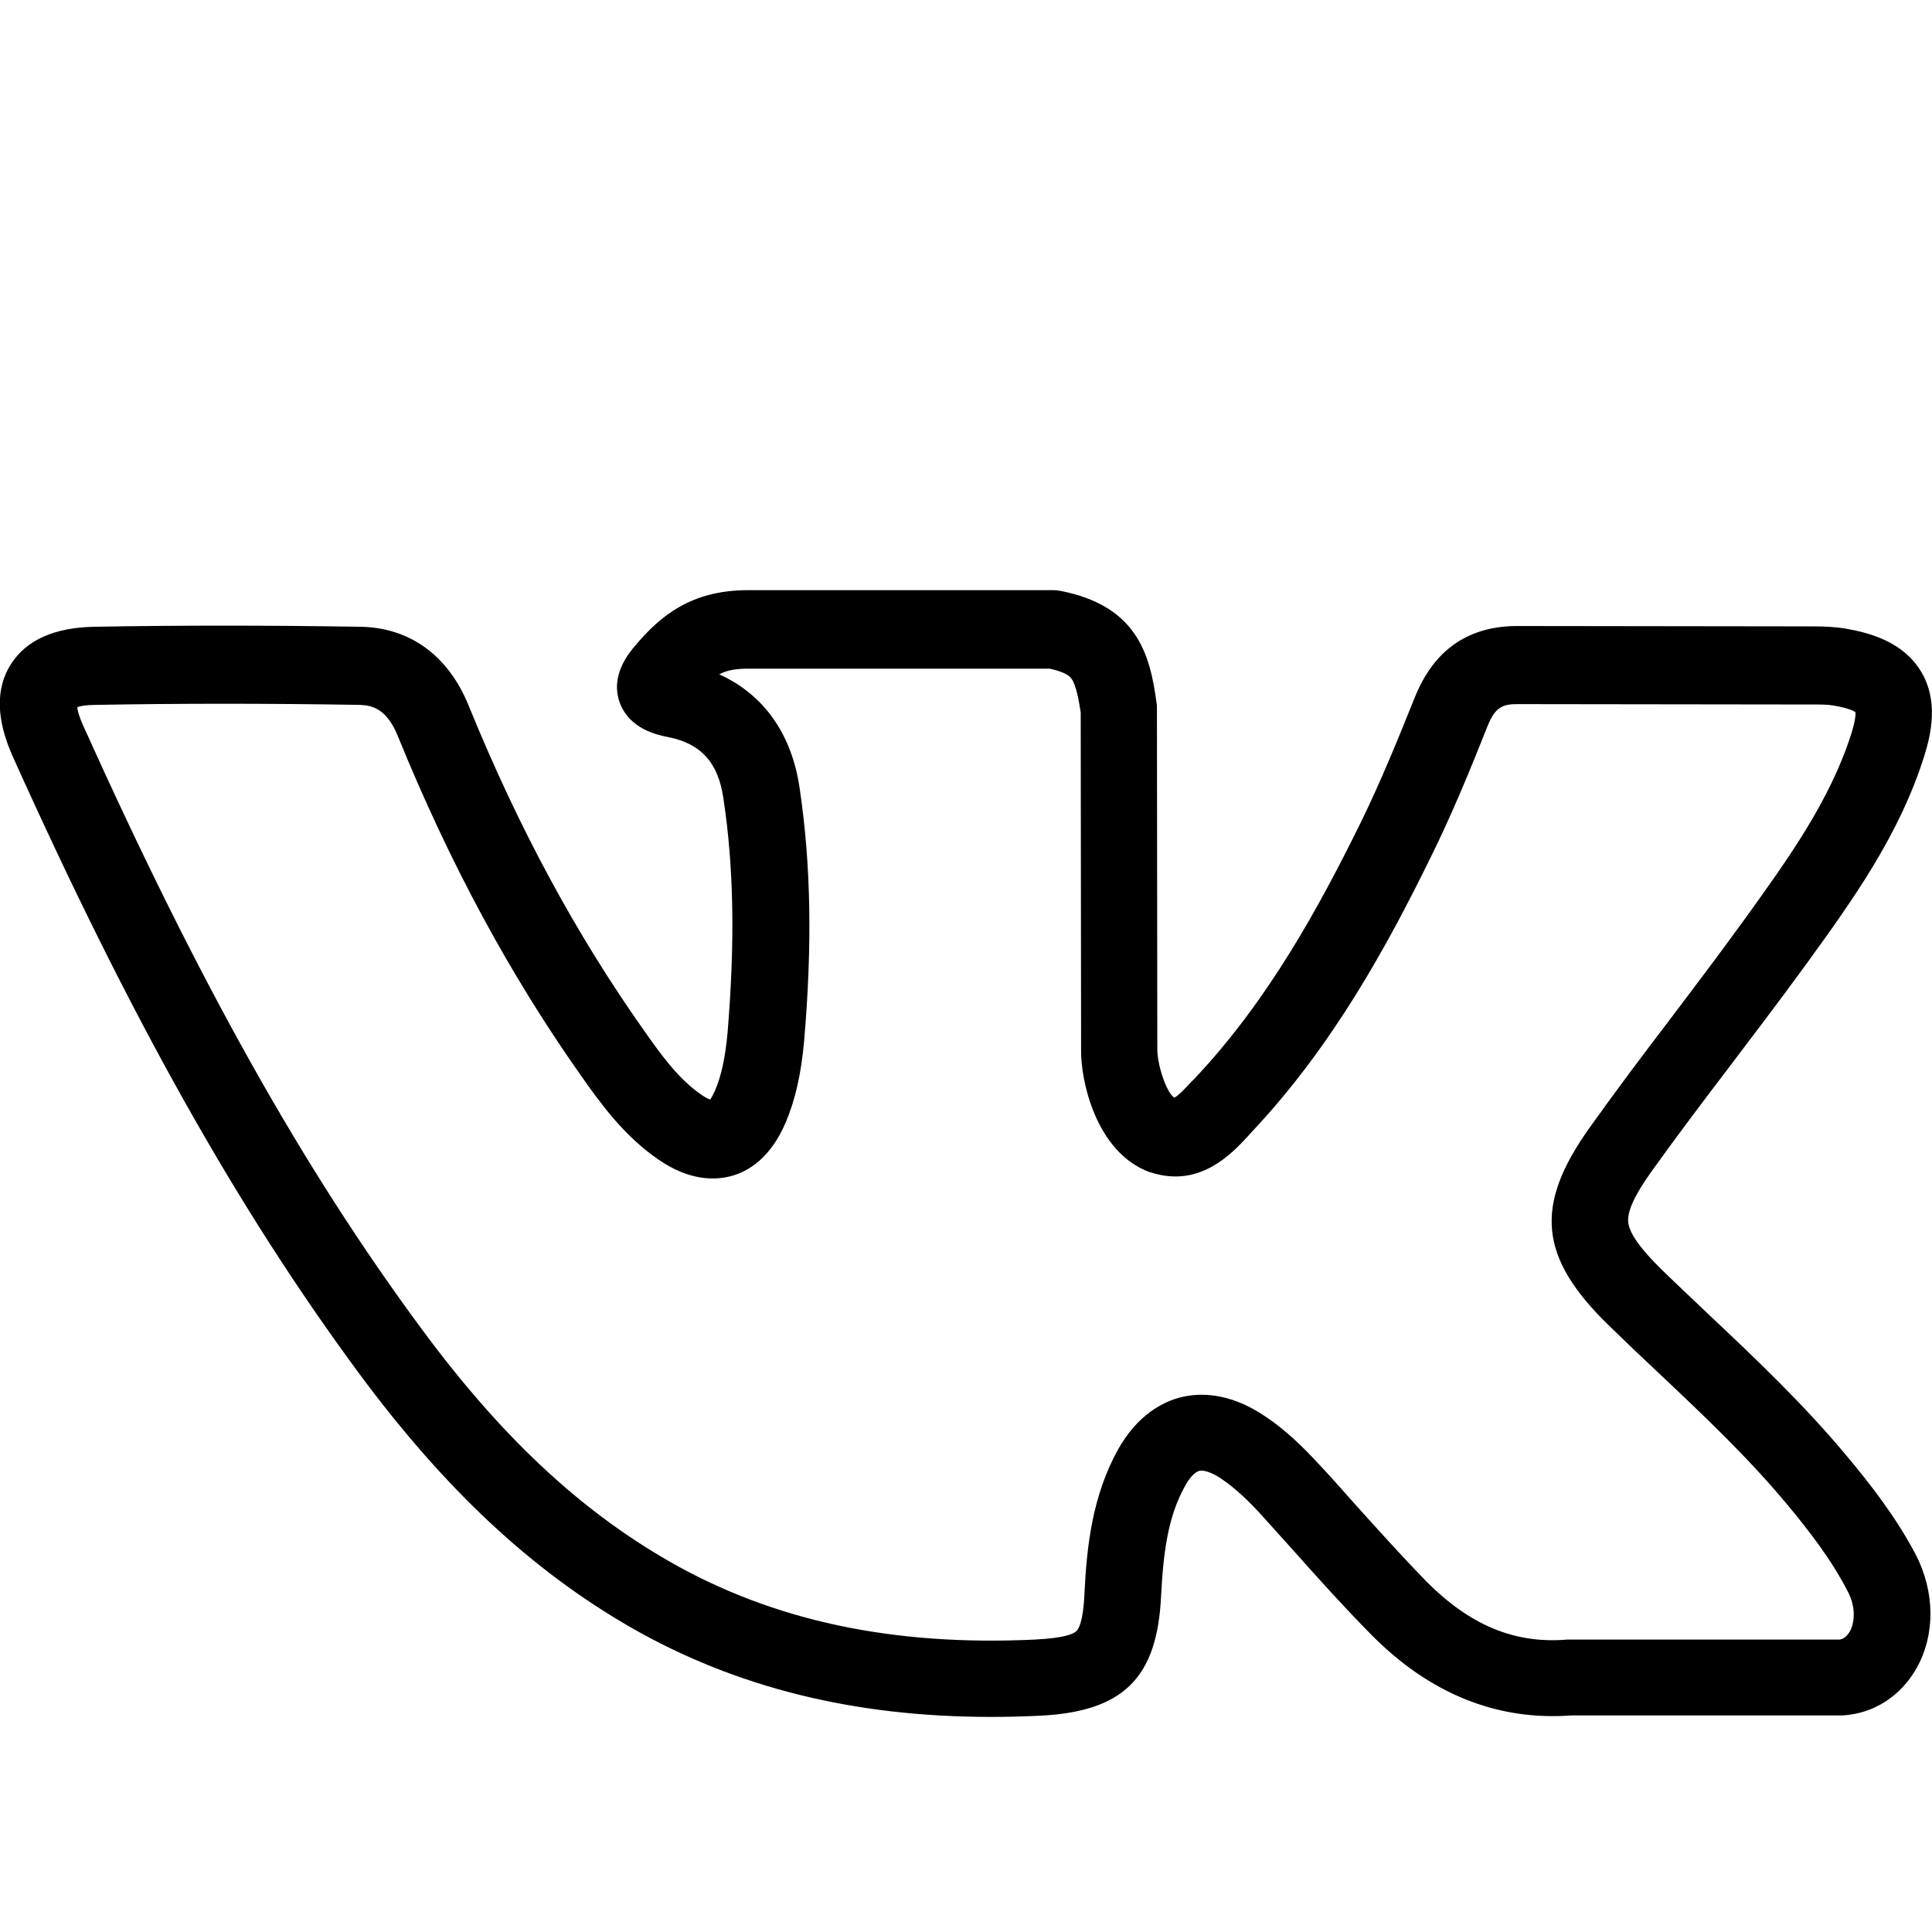
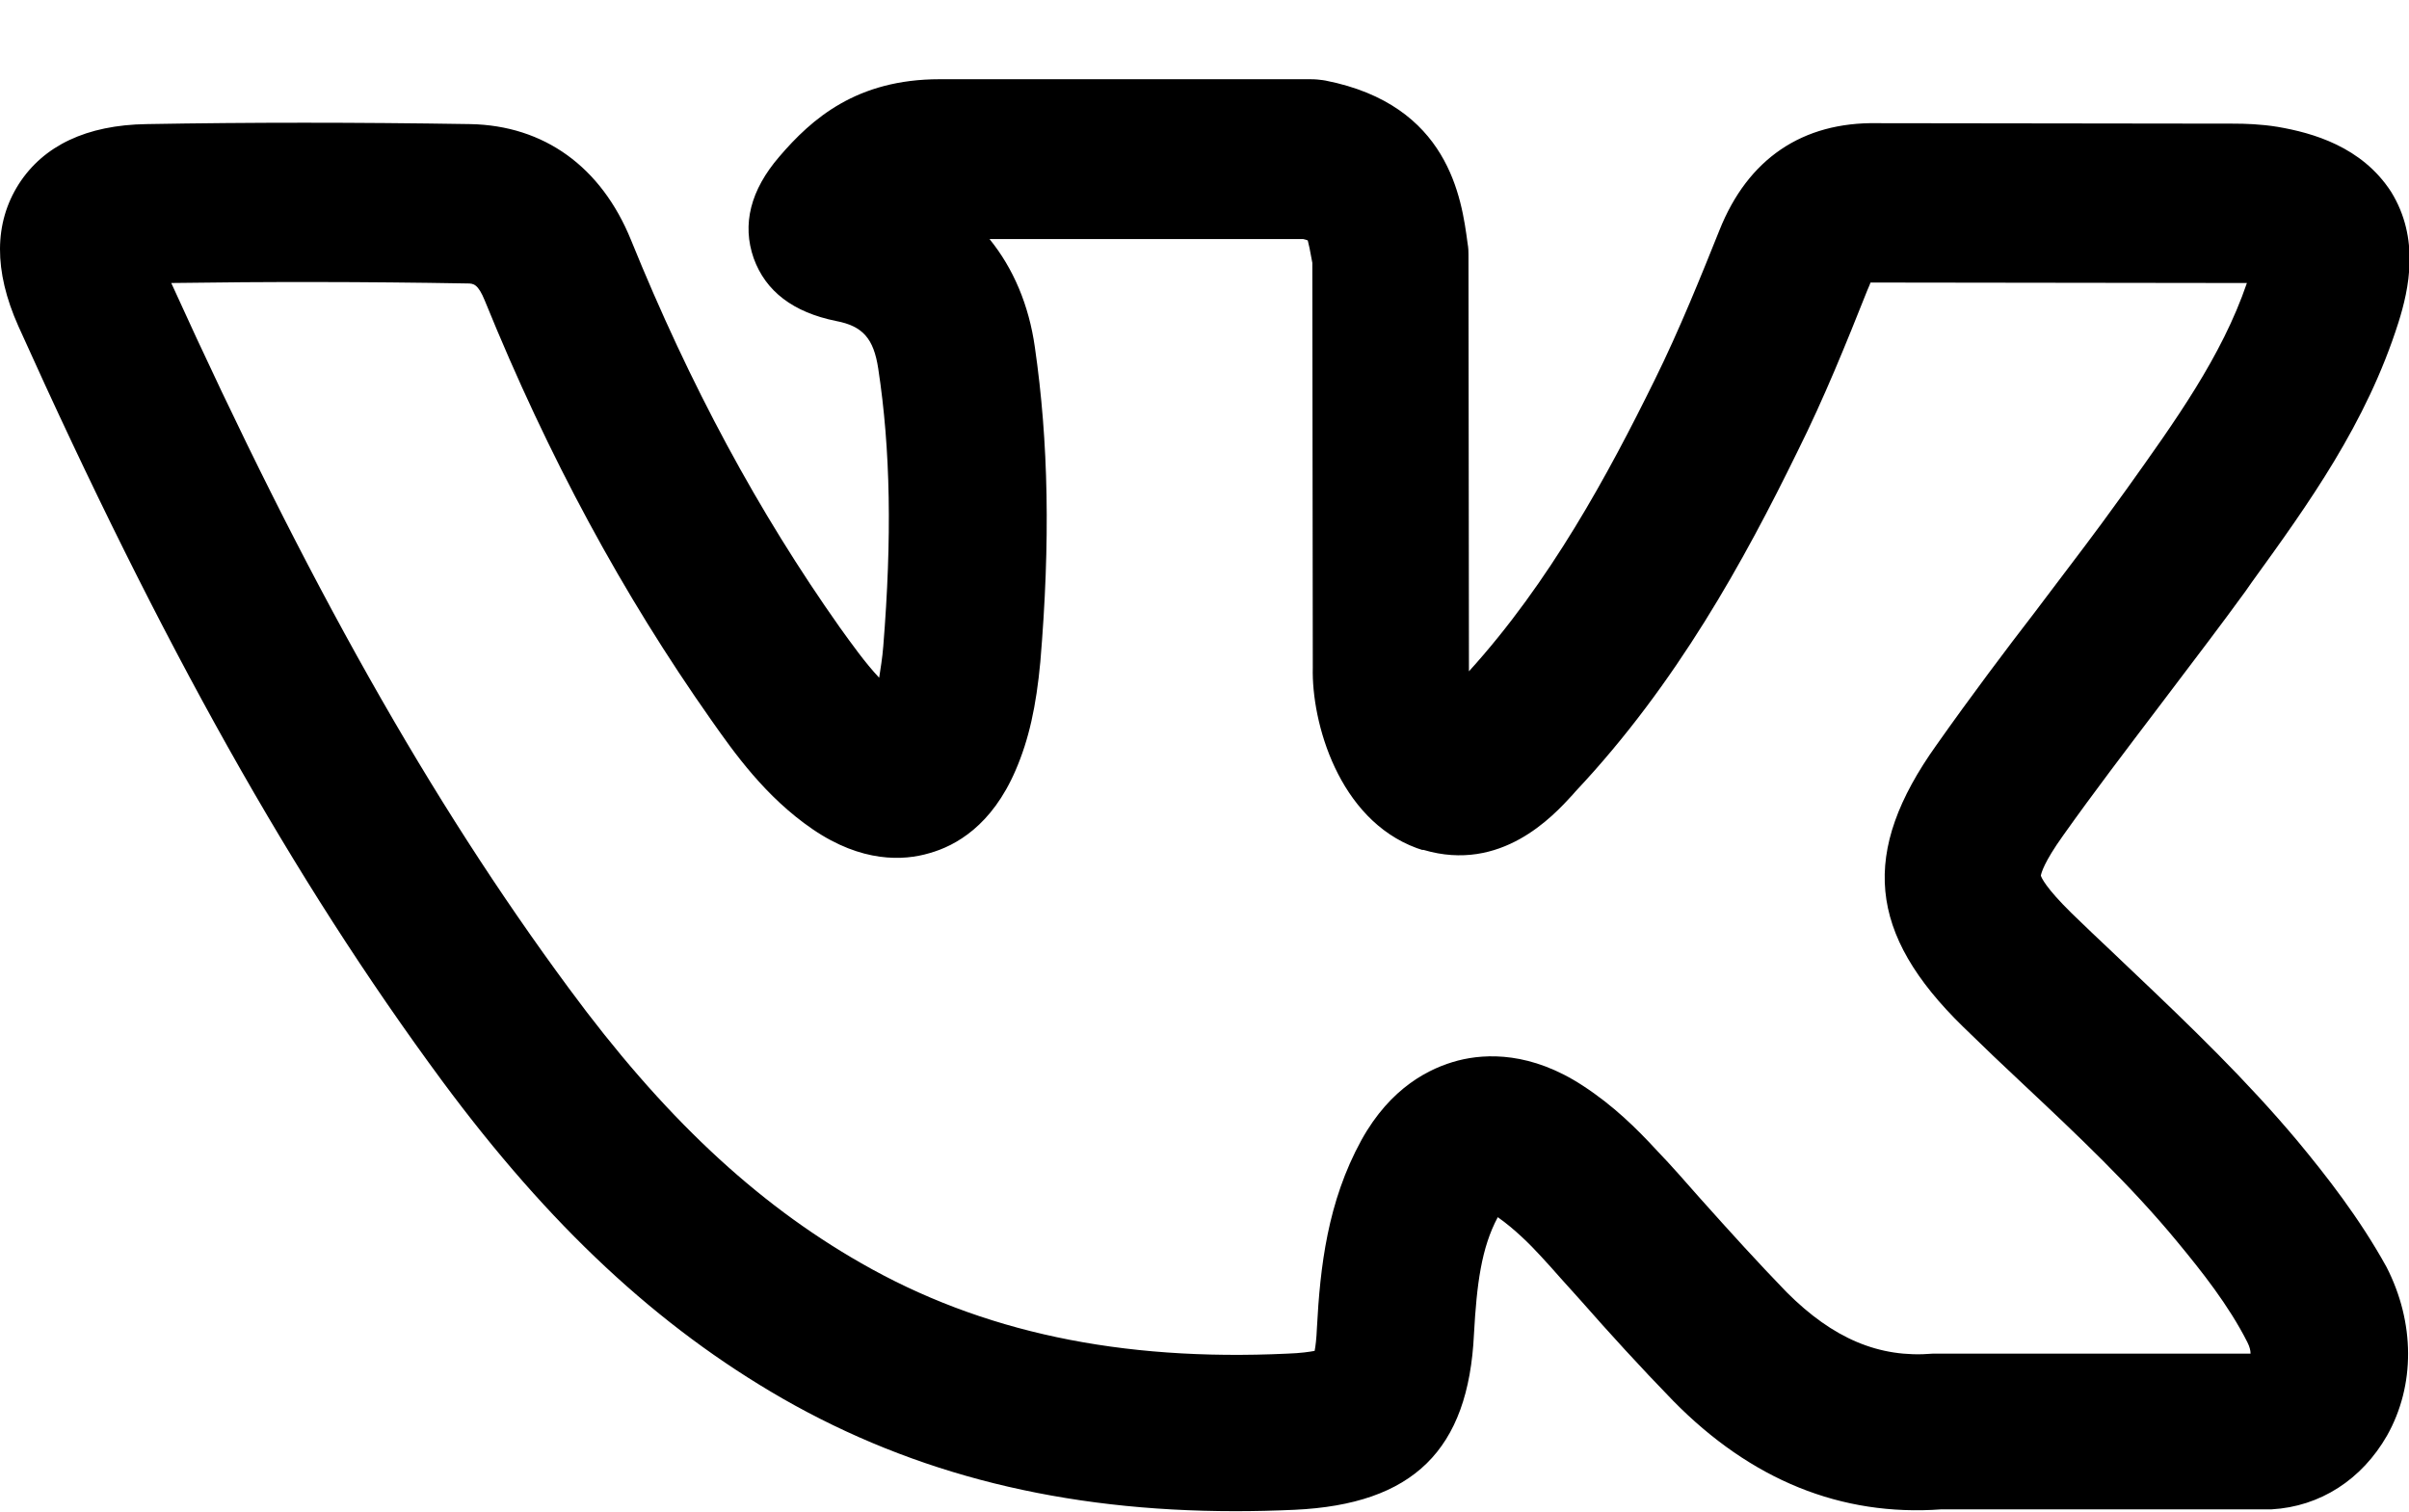
- <svg xmlns="http://www.w3.org/2000/svg" viewBox="0 0 512 512">
-   <path d="M489.2 385.6c-11.1-13.3-23.7-25.3-35.9-36.8-4.3-4.1-8.7-8.2-13-12.4-5.7-5.6-8.5-9.6-8.8-12.5s1.7-7.2 6.2-13.5c6.8-9.5 14-19 21-28.2 6.2-8.2 12.6-16.6 18.8-25.1l1.4-1.9c12-16.6 24.4-33.8 31-54.7 1.9-6 3.9-14.9-.9-22.7-4.8-7.8-13.6-10.1-19.8-11.2-3-.5-5.9-.6-8.6-.6l-77.8-.1c-13.5-.2-22.8 6.2-27.9 19-4.1 10.2-8.9 22.1-14.4 33.3-10.7 21.7-24.2 46.7-43.8 67.5l-.9.9c-1.3 1.4-3.5 3.8-4.6 4.3-2.1-1.3-4.6-9-4.5-13v-.3l-.1-89.9c0-.5 0-.9-.1-1.4-1.7-12.8-5.1-25.7-25.4-29.7-.7-.1-1.3-.2-2-.2h-80.9c-15.2 0-23.3 7-29.7 14.5-1.9 2.2-6.8 8.1-4.3 15.2 2.6 7.2 10.2 8.7 12.7 9.2 8.8 1.7 13.4 6.7 14.8 16.2 2.8 18.5 3.1 38.3 1.1 62.3-.6 6.4-1.6 11.3-3.4 15.4-.5 1.1-.9 1.8-1.2 2.2-.5-.2-1.2-.5-2.2-1.2-6.2-4.2-10.9-10.8-15.4-17.2-18-25.5-33.2-53.6-46.4-86-5.4-13.3-15.6-20.7-28.7-20.9-24.9-.4-48-.4-70.5 0-10.6.2-18 3.5-22.1 9.9s-3.9 14.6.4 24.3c31.2 69.4 59.5 119.8 91.8 163.6 22.8 30.8 45.7 52.2 72.1 67.4 27.8 15.9 59.1 23.7 95.4 23.7 4.1 0 8.3-.1 12.6-.3 22.4-1 31.5-9.9 32.5-31.8.6-11.5 1.8-20.9 6.3-29 1.2-2.3 2.7-3.8 3.8-4.1 1.2-.3 3.3.4 5.6 1.9 4.2 2.8 7.9 6.5 10.9 9.8s6.1 6.8 9.1 10.1c6.3 7.1 12.9 14.4 19.8 21.4 15.5 15.8 33.5 23.1 53.3 21.6h71.9c8.2-.5 15.3-5.1 19.5-12.5 5-8.9 4.9-20.2-.2-30.1-5.3-10.1-12.3-19-18.5-26.4zm1 46.8c-1 1.7-2.2 2.1-2.8 2.1h-72c-14 1.2-25.9-3.8-37.5-15.5-6.5-6.7-12.9-13.8-19.1-20.7-3-3.4-6.1-6.9-9.3-10.3-3.9-4.2-8.7-9.1-14.9-13.1-9.2-6-16.9-5.8-21.7-4.6-4.7 1.2-11.5 4.6-16.7 14-6.7 12.2-8.2 25.4-8.8 37.9-.3 7.6-1.6 9.6-2.2 10.1-.7.7-3.1 1.8-10.9 2.2-37.8 1.8-69.5-5-96.9-20.7-23.9-13.7-44.8-33.3-65.8-61.8-31.4-42.5-59-91.8-89.6-159.8-1.1-2.5-1.5-4-1.5-4.8.8-.3 2.3-.6 5-.6 22.2-.4 45.1-.4 69.8 0 3.4.1 7.2 1.1 10.1 8.2 13.8 33.9 29.7 63.3 48.6 90.1 5 7.1 11.3 15.9 20.5 22.2 8.4 5.8 15.3 5.5 19.5 4.3 4.3-1.2 10.2-4.7 14.2-14.1 2.6-6.1 4.1-12.9 4.9-21.6 2.2-25.7 1.8-47-1.2-67.1-2.1-14.4-9.6-24.8-21.3-30.1 2.1-1.1 4.4-1.5 7.7-1.5h79.9c4.5 1 5.4 2.2 5.7 2.6 1.3 1.7 2 5.8 2.5 9l.1 89.1c-.2 8.5 4 27.5 18.1 32.7.1 0 .2.1.4.1 12.9 4.2 21.4-4.9 25.9-9.8l.8-.9c21.5-22.8 36-49.5 47.3-72.5 5.9-11.9 10.9-24.2 15.1-34.8 2.1-5.3 4-6.2 8.6-6.1h.2l77.9.1c1.8 0 3.7 0 5.2.3 3.7.6 5.2 1.4 5.7 1.7.1.6 0 2.3-1.1 5.8-5.7 17.8-16.6 32.9-28.1 48.9l-1.4 1.9c-6 8.3-12.4 16.7-18.5 24.8-7.1 9.3-14.4 19-21.3 28.7-14.8 20.7-13.5 34.4 5 52.4 4.4 4.3 8.8 8.5 13.2 12.6 12.3 11.6 23.9 22.6 34.2 35 5.4 6.5 11.6 14.4 16 23 2.3 4.4 1.7 8.5.5 10.6z" />
+ <svg xmlns="http://www.w3.org/2000/svg" version="1.1" id="Layer_1" x="0px" y="0px" viewBox="0 0 526.1 330" style="enable-background:new 0 0 526.1 330;" xml:space="preserve">
+   <path d="M501.7,249.1c-11-13.1-23-24.7-36.4-37.4c-1.4-1.3-2.8-2.7-4.2-4c-2.9-2.7-5.8-5.5-8.7-8.3c-5.7-5.6-6.6-7.8-6.7-8.2  c0.1-0.5,0.6-2.8,4.9-8.8c6.6-9.3,13.7-18.6,20.9-28.1l2.8-3.7c5.3-7,10.8-14.2,16.1-21.5l1.4-2c12.3-17,25-34.6,32-56.7  c2.3-7.3,4.7-18.3-1.6-28.5C515.8,32,505,29,497.4,27.7c-3.7-0.6-7.1-0.7-9.7-0.7L410,26.9c-16.4-0.3-28.3,7.8-34.5,23.4  c-3.9,9.7-8.7,21.7-14.2,32.8c-10.1,20.5-22.8,44-40.5,63.5c0-0.2,0-0.4,0-0.6l0-0.1l-0.1-90.3c0-0.6,0-1.4-0.2-2.5  c-1.3-9.8-4.1-30.2-31-35.5l-0.6-0.1c-0.7-0.1-1.6-0.2-2.8-0.2h-80.9c-18.1,0-27.9,8.6-35,16.9c-6.3,7.3-8.2,14.8-5.6,22.2  c2.6,7.2,8.6,11.8,18,13.7c5.8,1.1,8.2,3.8,9.2,10.4c2.7,17.7,3,37,1.1,60.6c-0.2,2.6-0.6,4.9-0.9,6.9c-3.1-3.3-6-7.4-8.6-11  c-17.8-25.2-32.7-52.8-45.6-84.6c-6.5-16-19-25-35.1-25.3c-25-0.4-48.1-0.4-70.7,0C18.9,27.3,9.5,31.8,4.1,40.2  C-1.3,48.7-1.4,59.1,4,71.2c31.4,69.8,59.9,120.6,92.6,164.9c23.4,31.6,47,53.6,74.3,69.3c29,16.6,61.3,24.6,98.9,24.6  c4.2,0,8.5-0.1,12.9-0.3c25.9-1.2,38-13,39.2-38.4c0.6-10.8,1.6-18.8,5.2-25.5c3.7,2.6,7.1,6,9.3,8.4c1.5,1.6,3,3.3,4.5,5  c1.5,1.7,3.1,3.4,4.5,5c5.8,6.6,12.8,14.3,20,21.7c17,17.3,36.7,25.3,58.6,23.7h71l0.9,0l0.2,0c10.6-0.6,19.7-6.5,25.2-16.1  c6.2-11,6.1-24.7-0.1-36.8C515.3,266,508,256.7,501.7,249.1z M203,186.3c5.7-1.6,13.6-6,18.8-18.1c2.9-6.7,4.5-14,5.4-23.7  c2.2-26.2,1.8-48-1.2-68.7c-1.3-9.2-4.7-17.2-9.9-23.6h68.5c0.4,0.1,0.8,0.2,1,0.3c0.2,0.7,0.5,2.1,1,4.9l0.1,88.4  c-0.3,11.9,5.6,33.1,22.7,39.4l1.2,0.4h0.3c16.9,5,28.2-7.3,32.5-12l0.7-0.8c22.1-23.5,36.9-50.6,48.4-74.1  c5.9-11.8,10.8-24,15.3-35.3c0.4-0.9,0.6-1.4,0.7-1.7c0.3,0,0.9,0,1.4,0l78.1,0.1c0.8,0,1.8,0,2.7,0c-5.5,16.1-15.7,30.2-26.4,45.2  l-1.6,2.2c-4.8,6.7-10,13.5-15,20.1l-3.4,4.5c-6.1,7.9-14,18.4-21.4,28.9c-16.7,23.4-15,41.2,5.8,61.5c4.4,4.3,8.9,8.6,13.3,12.7  c11.5,10.8,23.4,22,33.6,34.4c5.2,6.3,11.1,13.7,15.2,21.8c0.5,1,0.7,1.8,0.7,2.5h-68.8l-0.6,0c-11.7,1-21.8-3.3-31.9-13.4  c-6.2-6.4-12.2-13-18.9-20.5c-3.2-3.6-6.2-7.1-9.4-10.4c-4.5-4.9-9.6-9.9-16.2-14.2c-11.3-7.4-21.1-7.1-27.3-5.5  c-6.1,1.6-14.7,5.8-21.1,17.4c-7.4,13.5-9,27.7-9.7,41c-0.1,2.4-0.3,4-0.5,5c-1.1,0.2-3,0.5-6,0.6c-36.4,1.7-66.8-4.7-93.1-19.8  c-23.1-13.2-43.3-32.2-63.7-59.9c-30.3-41-57.2-88.7-86.9-154.1c20.6-0.3,41.9-0.3,64.7,0.1c1.3,0,2.3,0.1,3.8,3.8  c13.9,34.2,30.1,64.1,49.4,91.5c5,7.1,11.8,16.8,22.2,23.9C188.2,188.4,197.3,188,203,186.3z" />
</svg>
